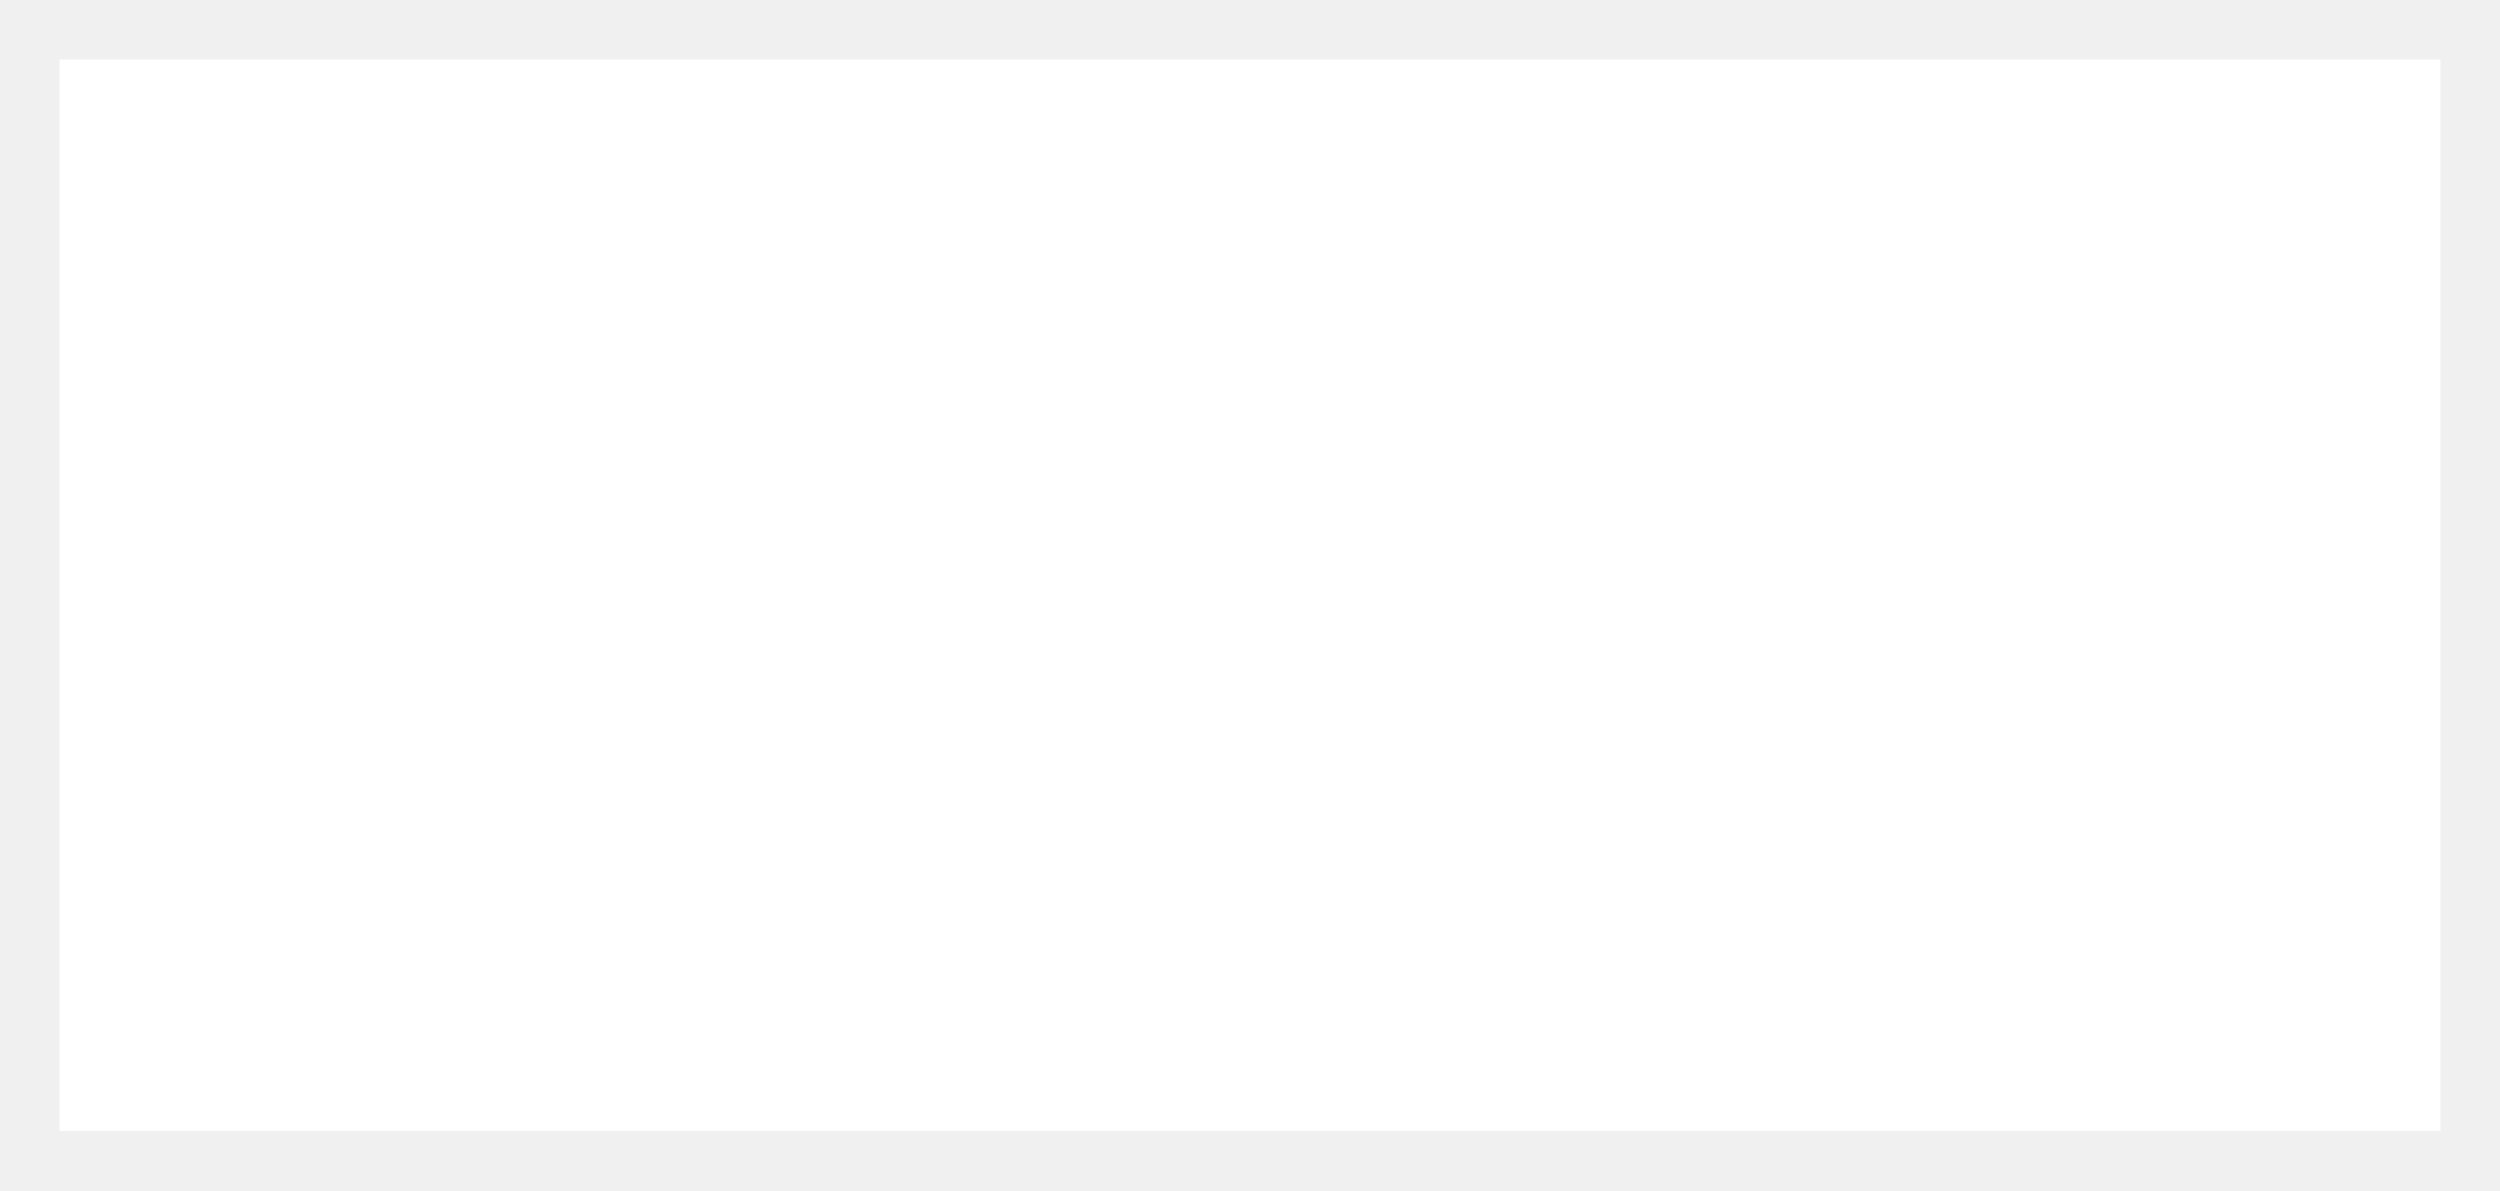
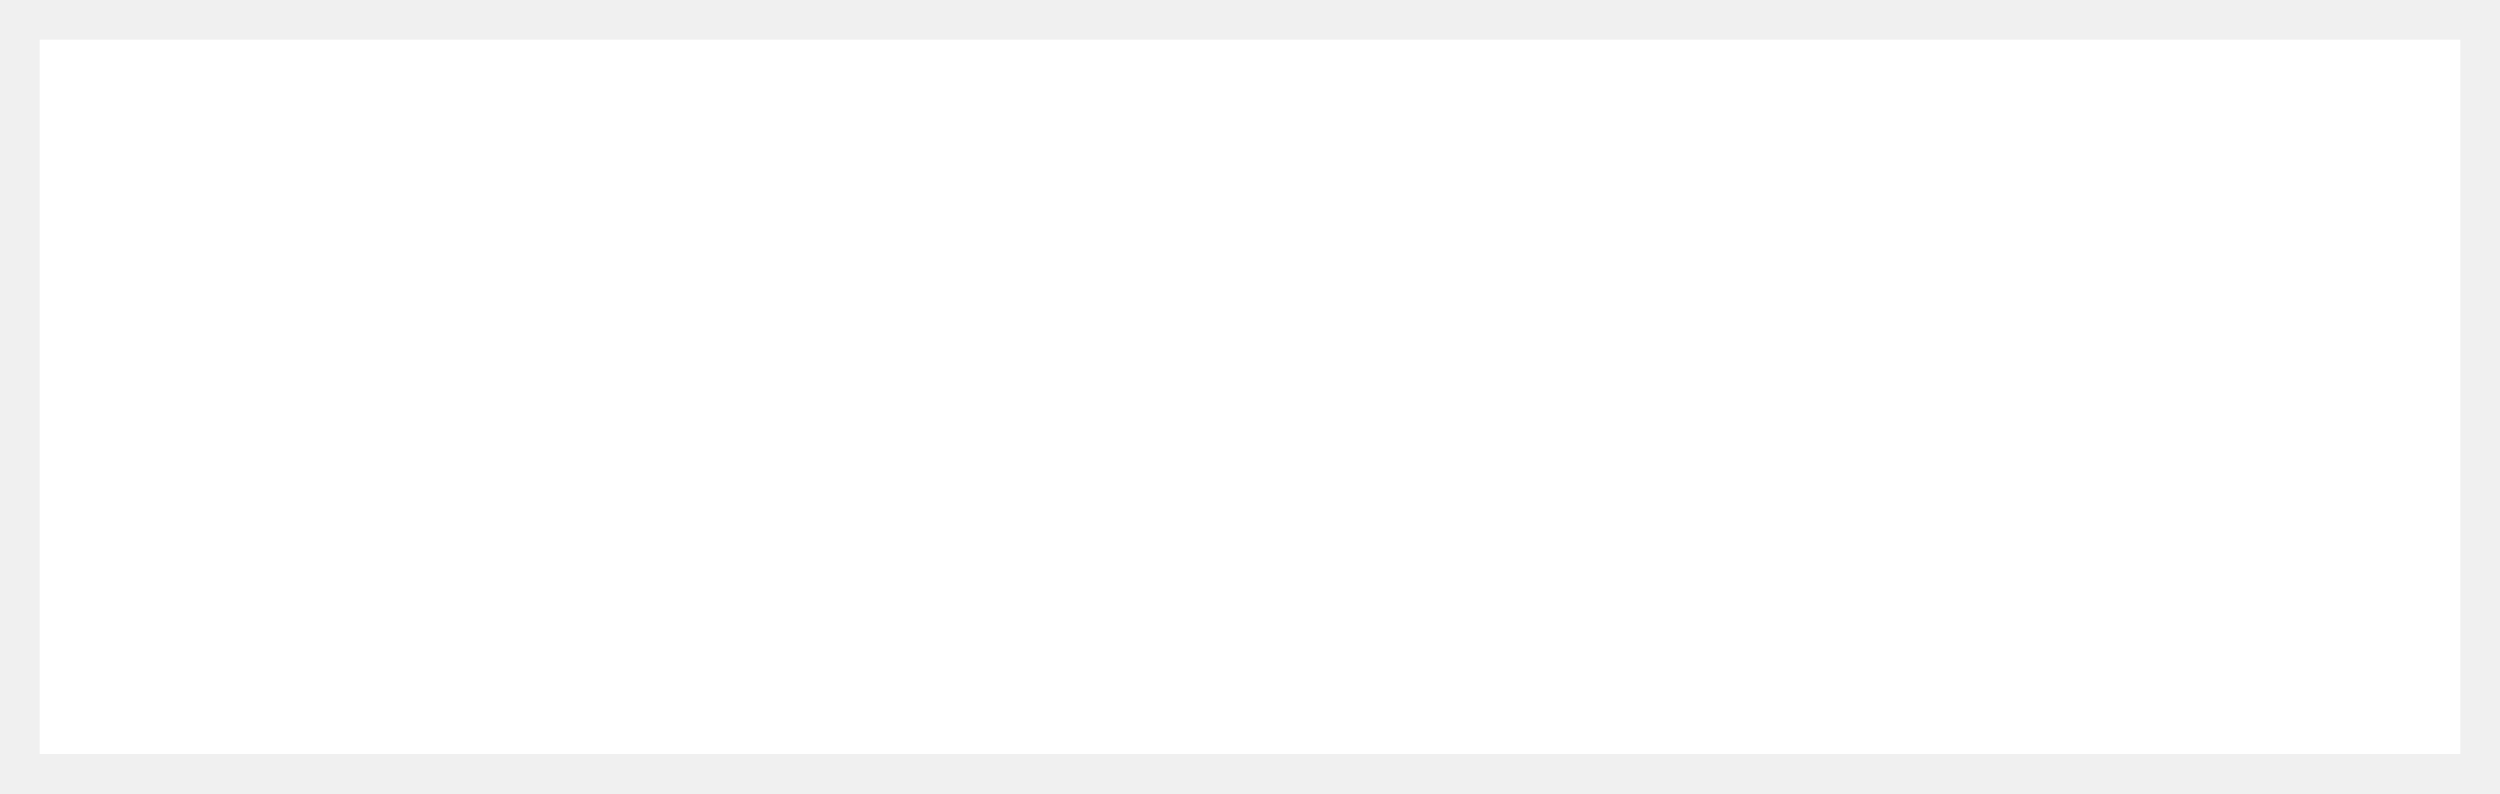
- <svg xmlns="http://www.w3.org/2000/svg" version="1.1" width="42px" height="20px">
-   <g transform="matrix(1 0 0 1 -1582 -483 )">
-     <path d="M 1583 484  L 1623 484  L 1623 502  L 1583 502  L 1583 484  Z " fill-rule="nonzero" fill="#ffffff" stroke="none" />
+ <svg xmlns="http://www.w3.org/2000/svg" version="1.1" width="63px" height="20px">
+   <g transform="matrix(1 0 0 1 -310 -640 )">
+     <path d="M 311 641  L 372 641  L 372 659  L 311 659  L 311 641  Z " fill-rule="nonzero" fill="#ffffff" stroke="none" />
  </g>
</svg>
